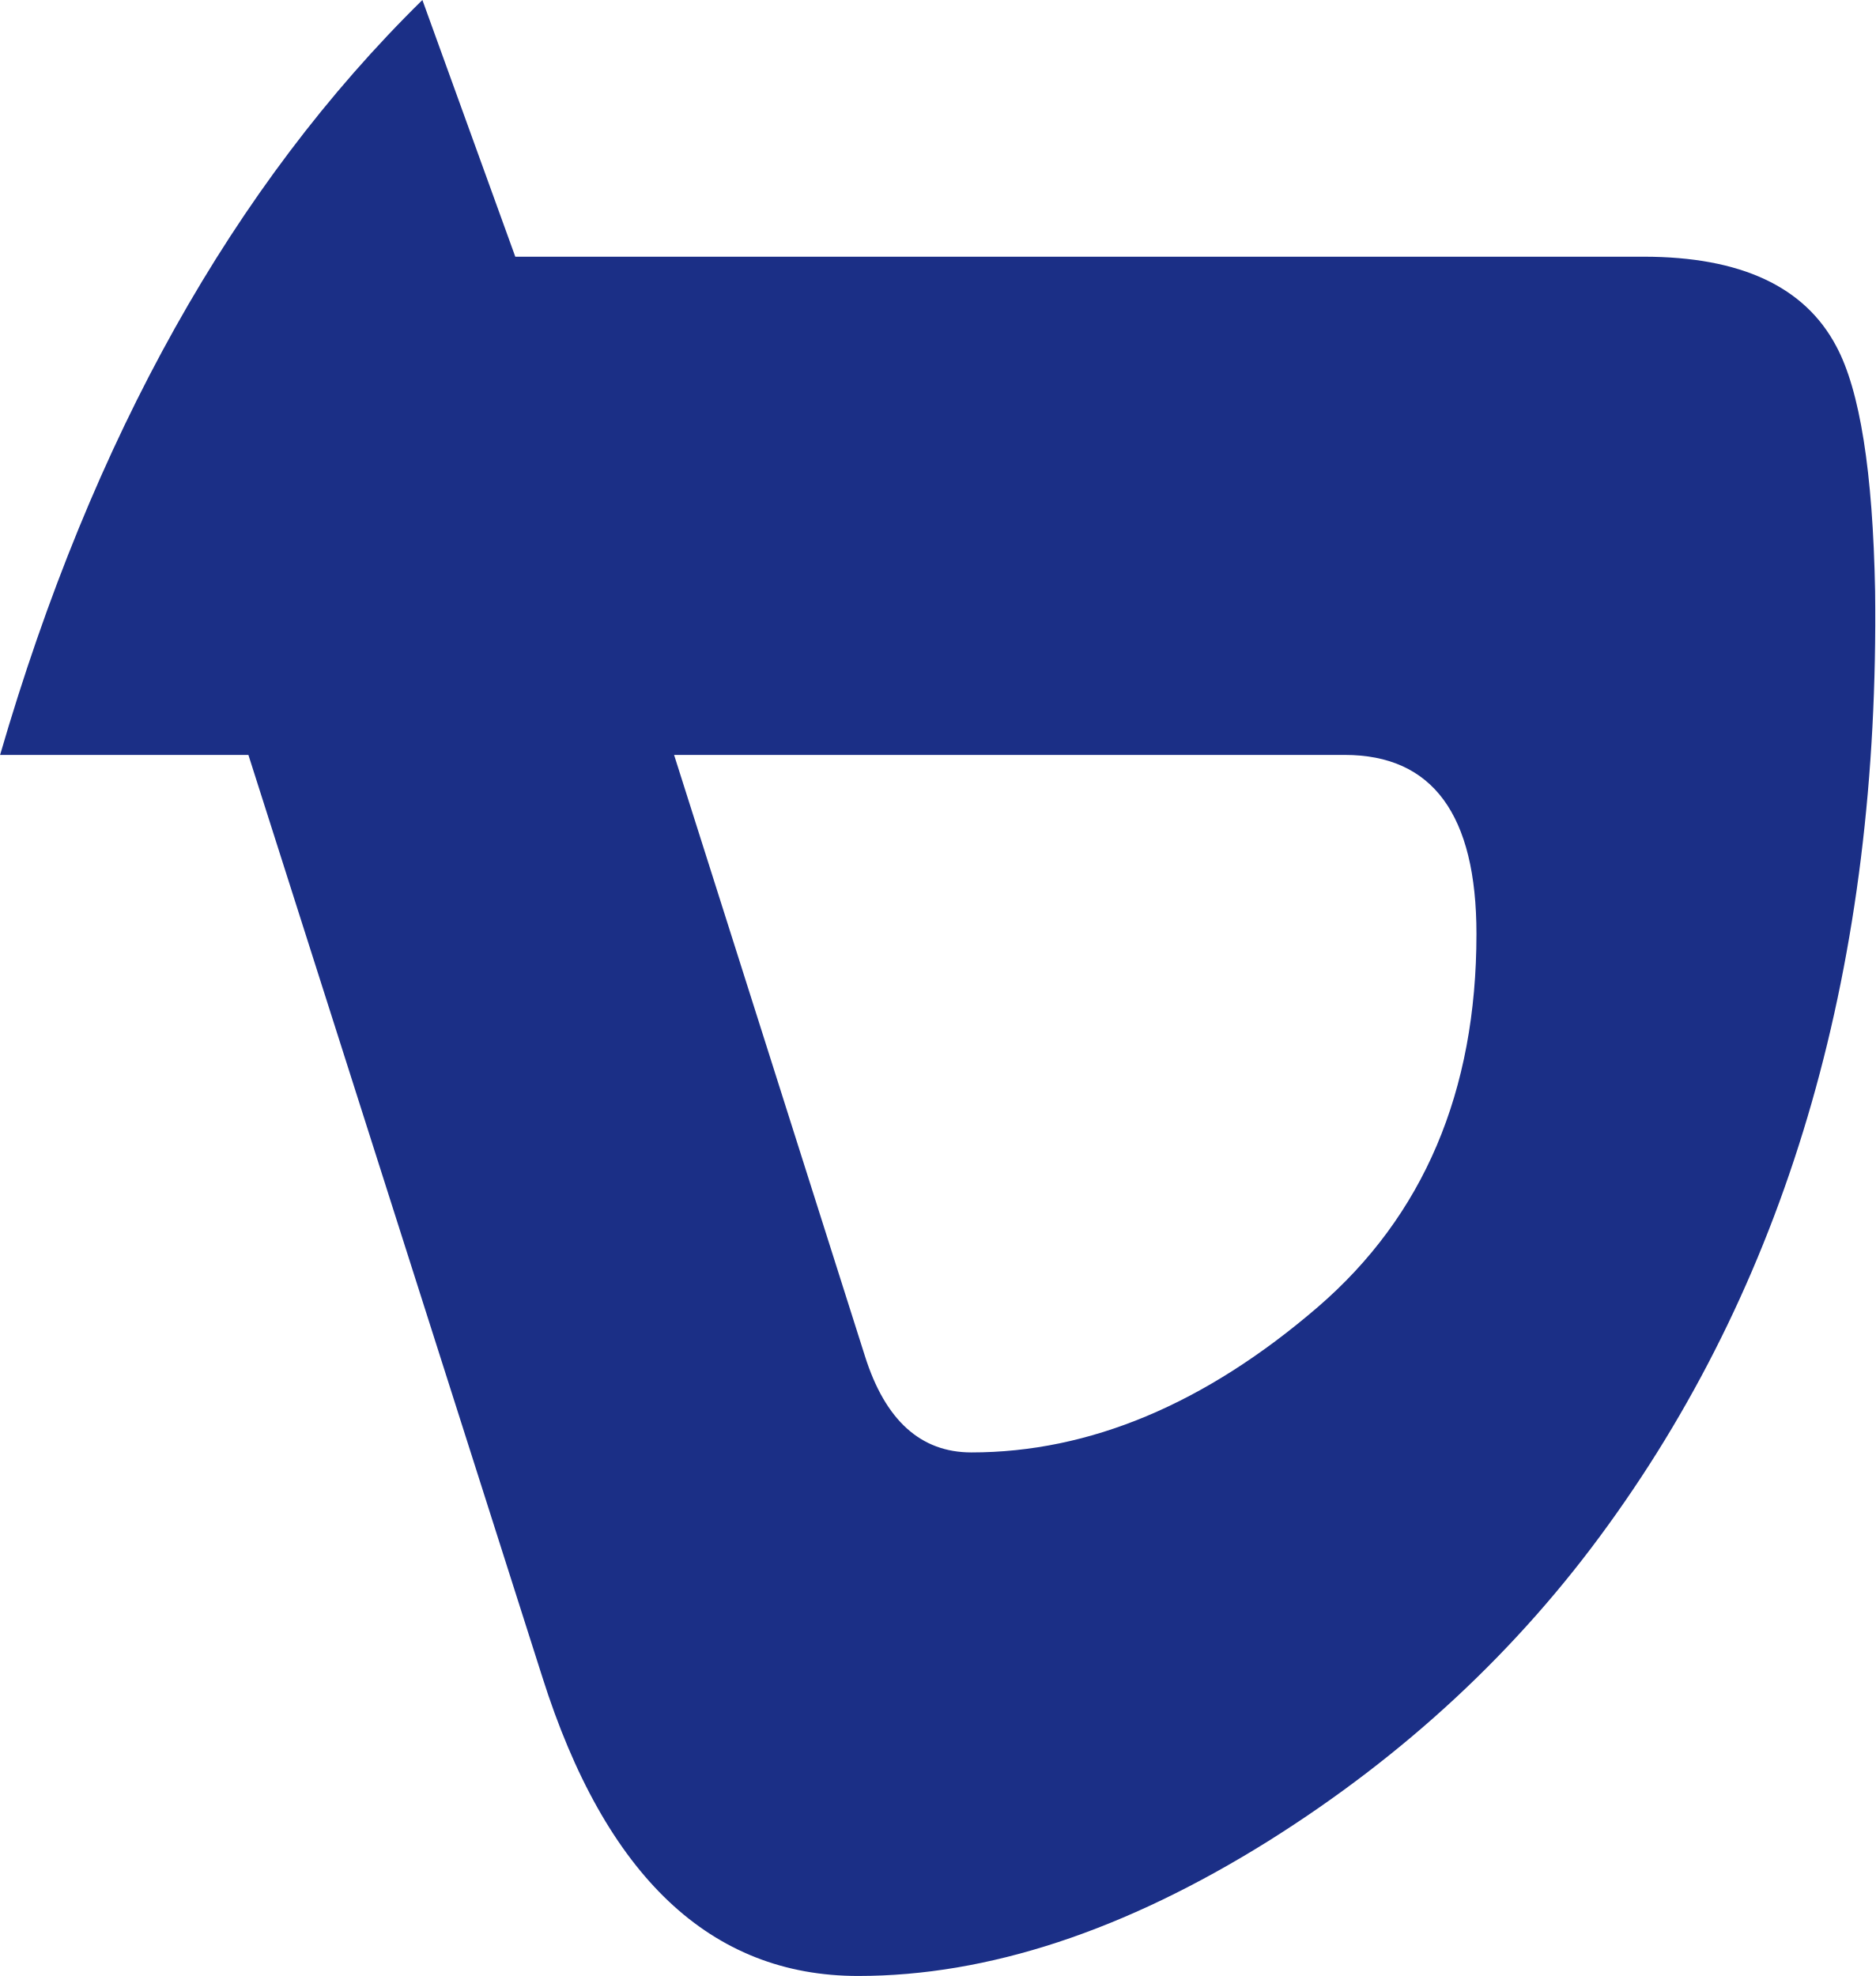
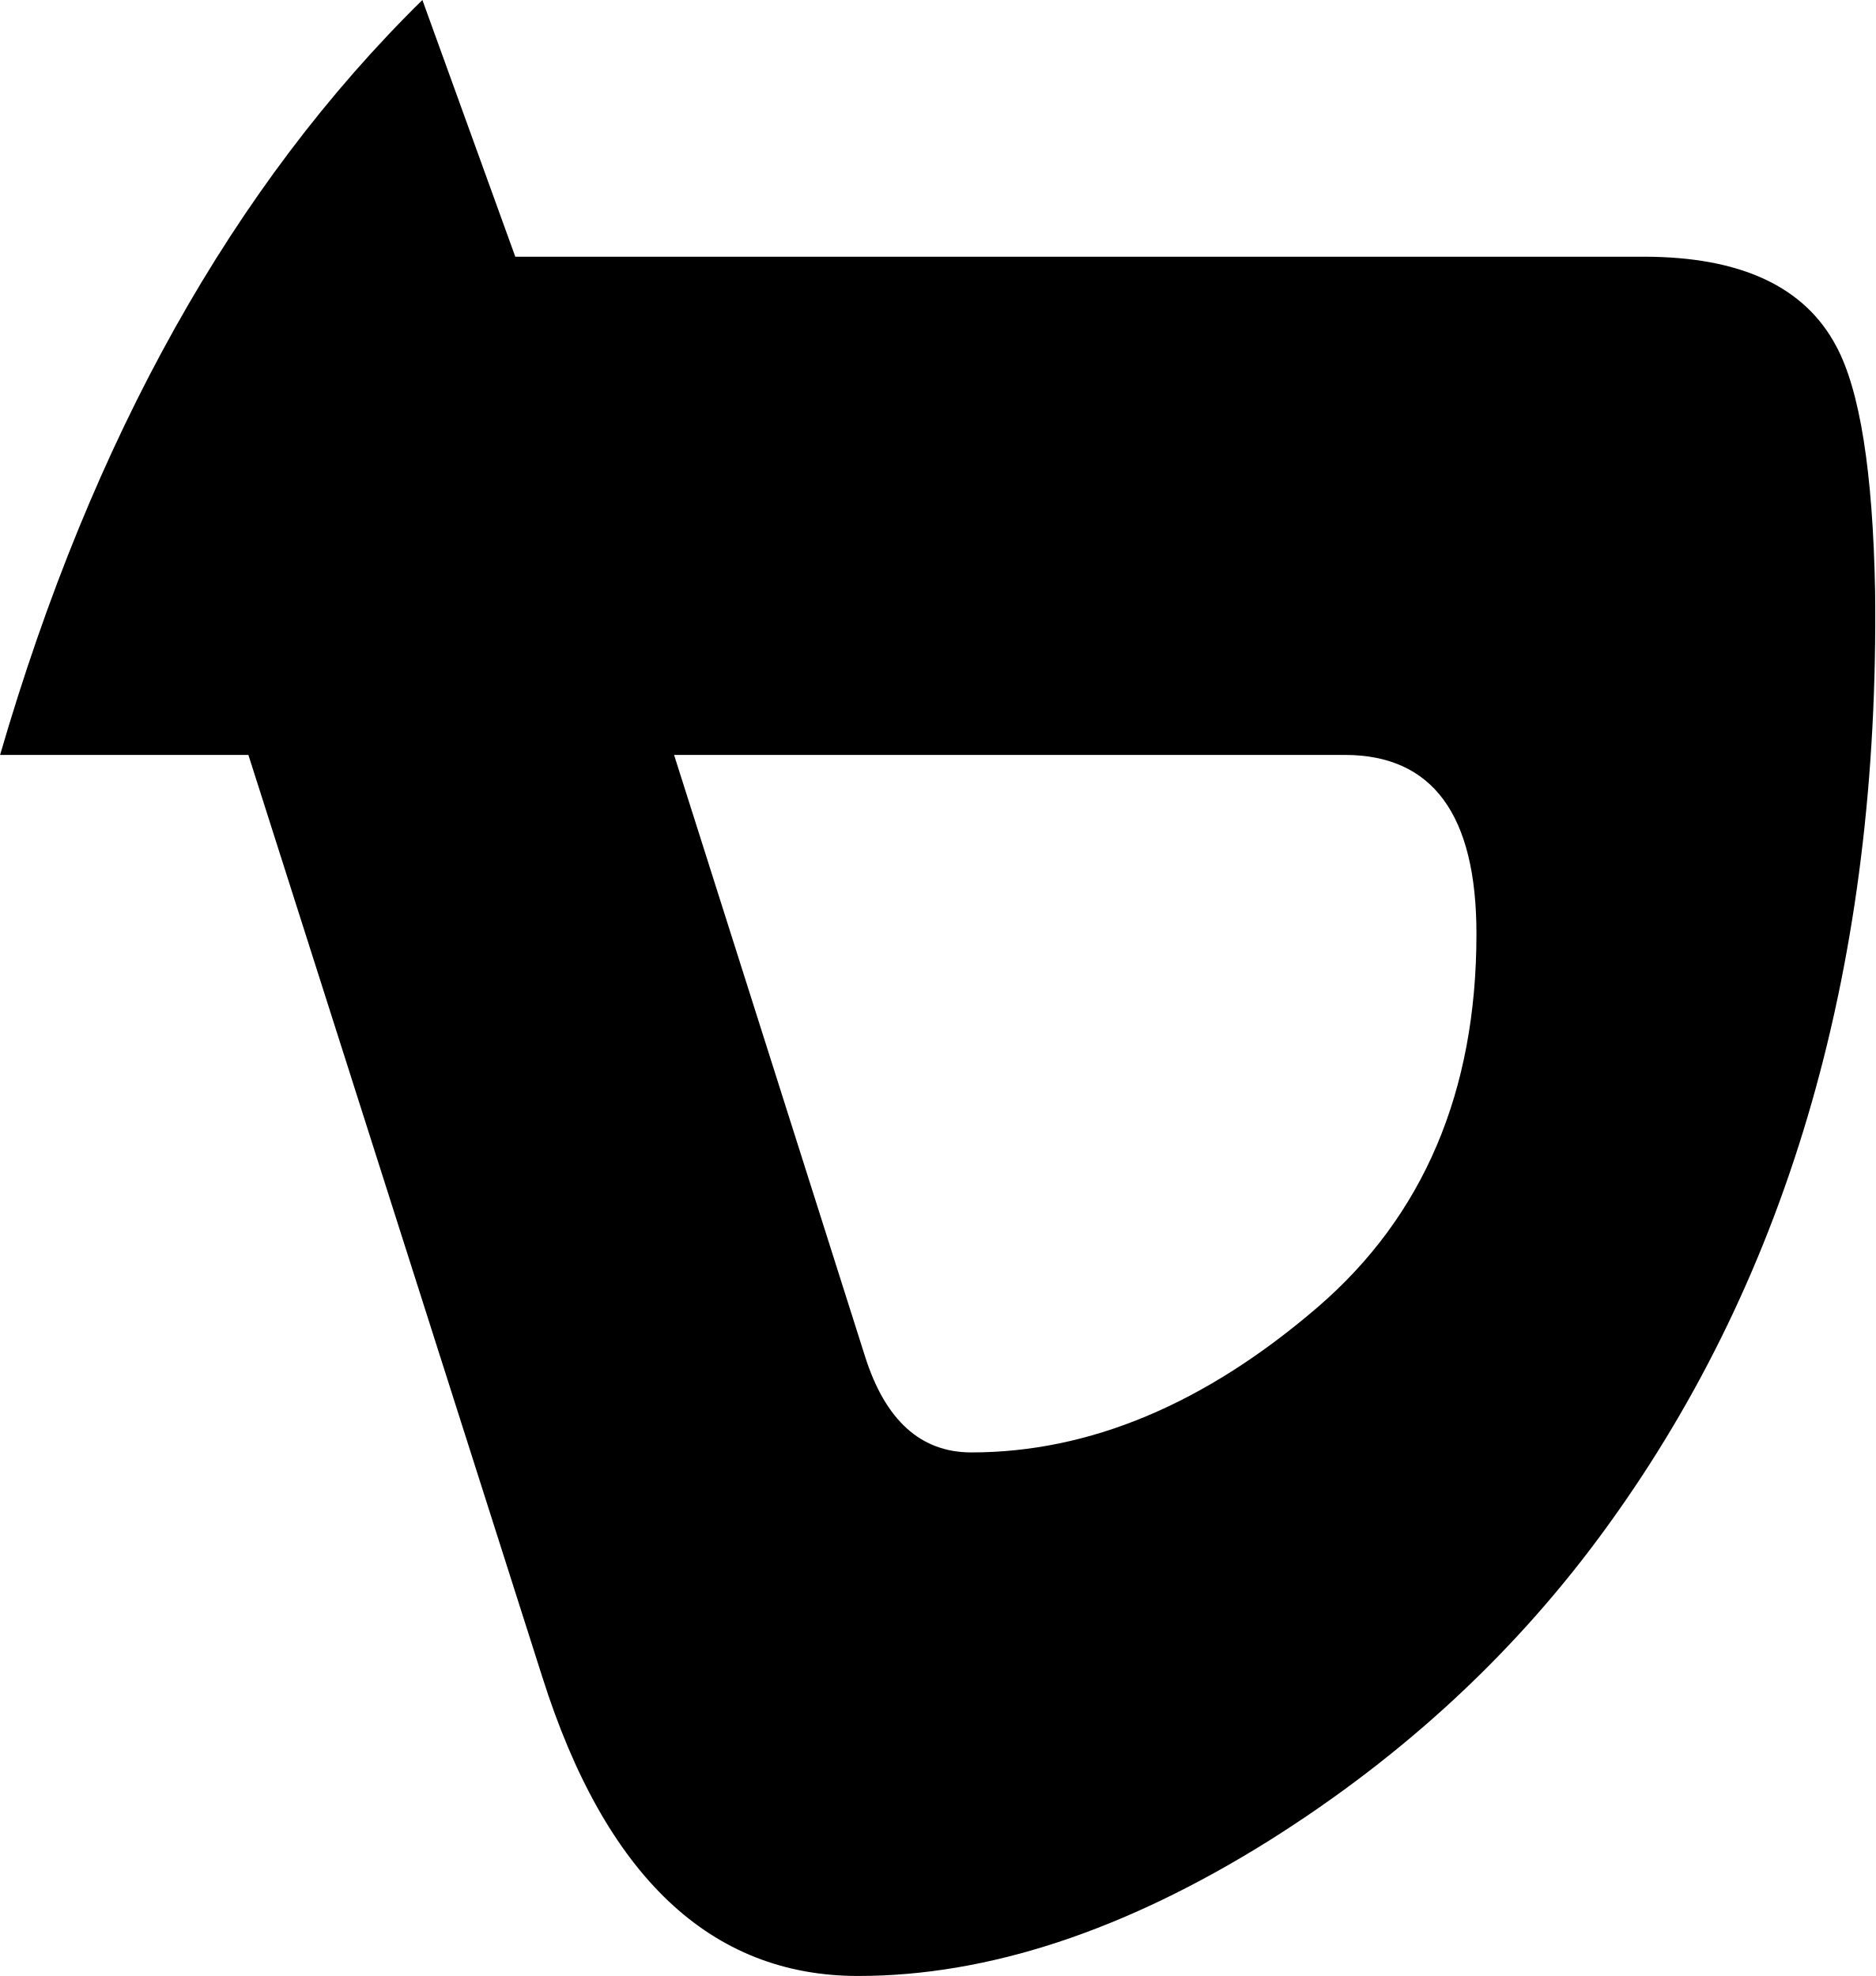
<svg xmlns="http://www.w3.org/2000/svg" width="22.24cm" height="23.44cm" viewBox="0 0 22.237 23.439">
-   <path d="M1141 793Q1145 464 983 240Q903 129 782 53Q654 -27 539 -27Q408 -27 352 150L178 696H31Q113 978 281 1143L336 991H1004Q1090 991 1118 938Q1139 899 1141 793ZM905 590Q905 696 827 696H430L543 340Q561 283 606 283Q711 283 811 369Q905 450 905 590Z" fill="#1b2f86" transform="scale(0.020033 -0.020033) translate(-31.00 -1143.00)" />
+   <path d="M1141 793Q1145 464 983 240Q903 129 782 53Q654 -27 539 -27Q408 -27 352 150L178 696H31Q113 978 281 1143L336 991H1004Q1090 991 1118 938Q1139 899 1141 793ZM905 590Q905 696 827 696H430L543 340Q561 283 606 283Q711 283 811 369Q905 450 905 590Z" fill="#000000" transform="scale(0.020033 -0.020033) translate(-31.00 -1143.00)" />
</svg>
